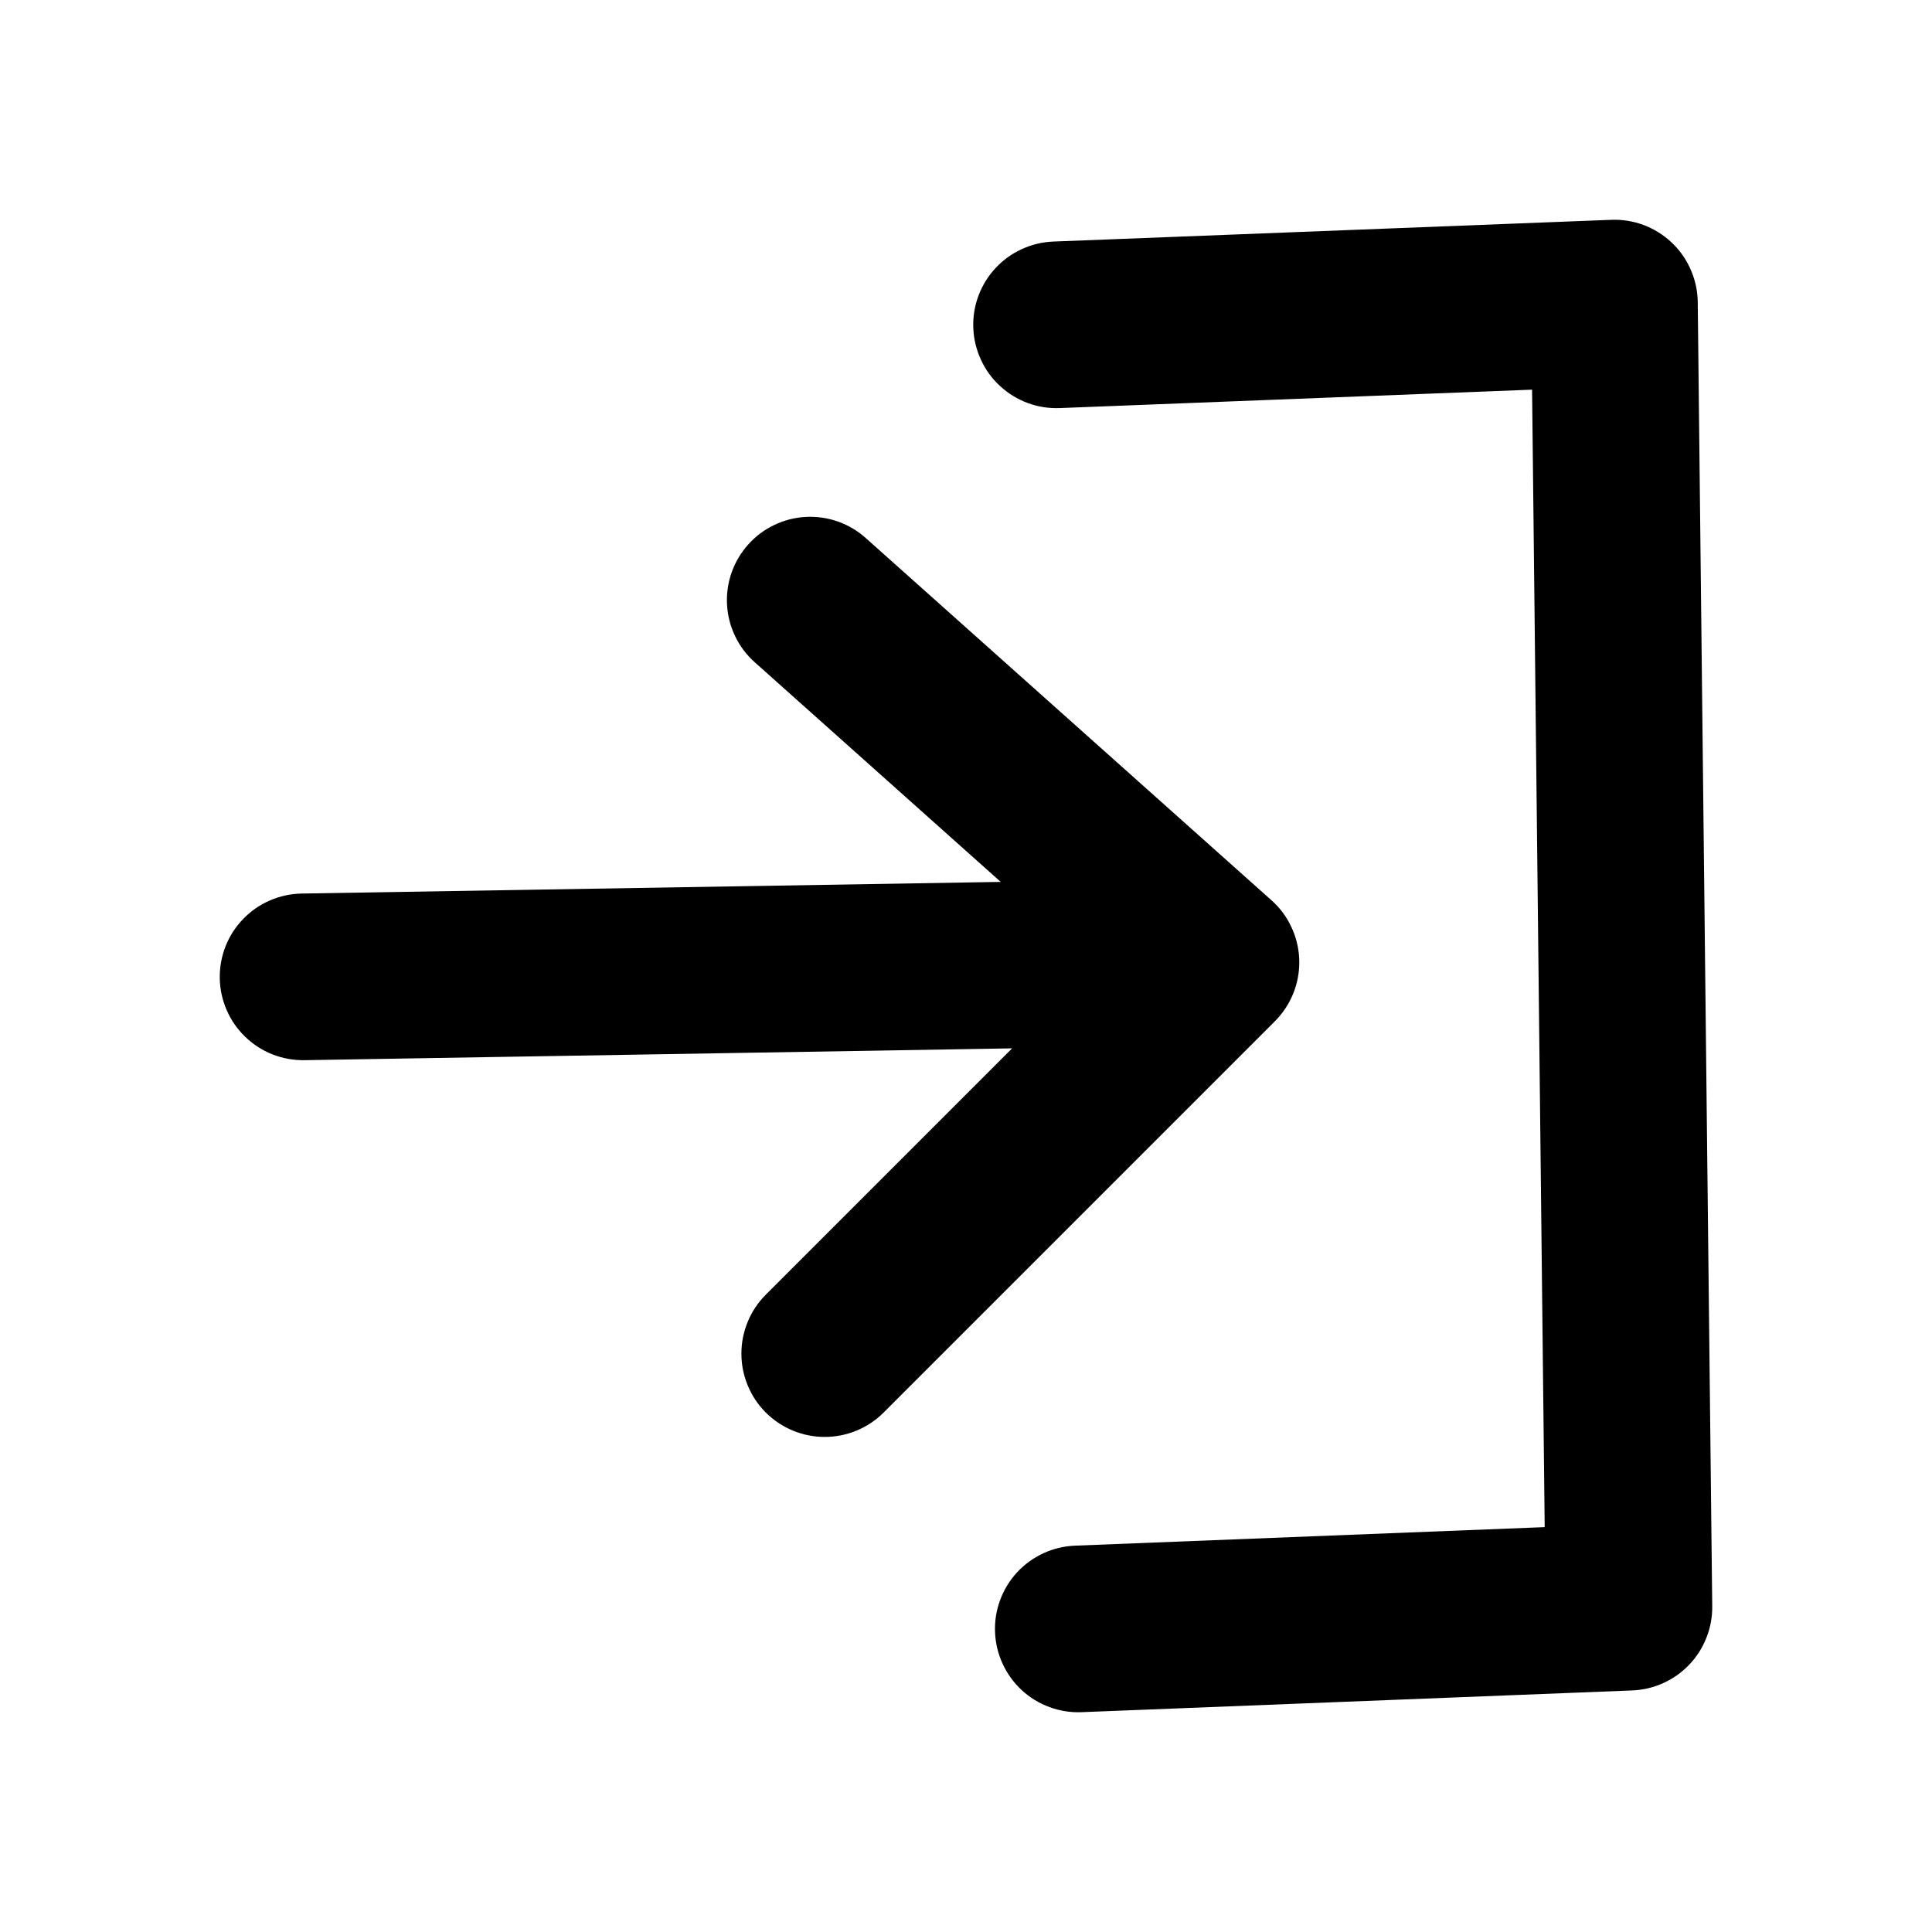
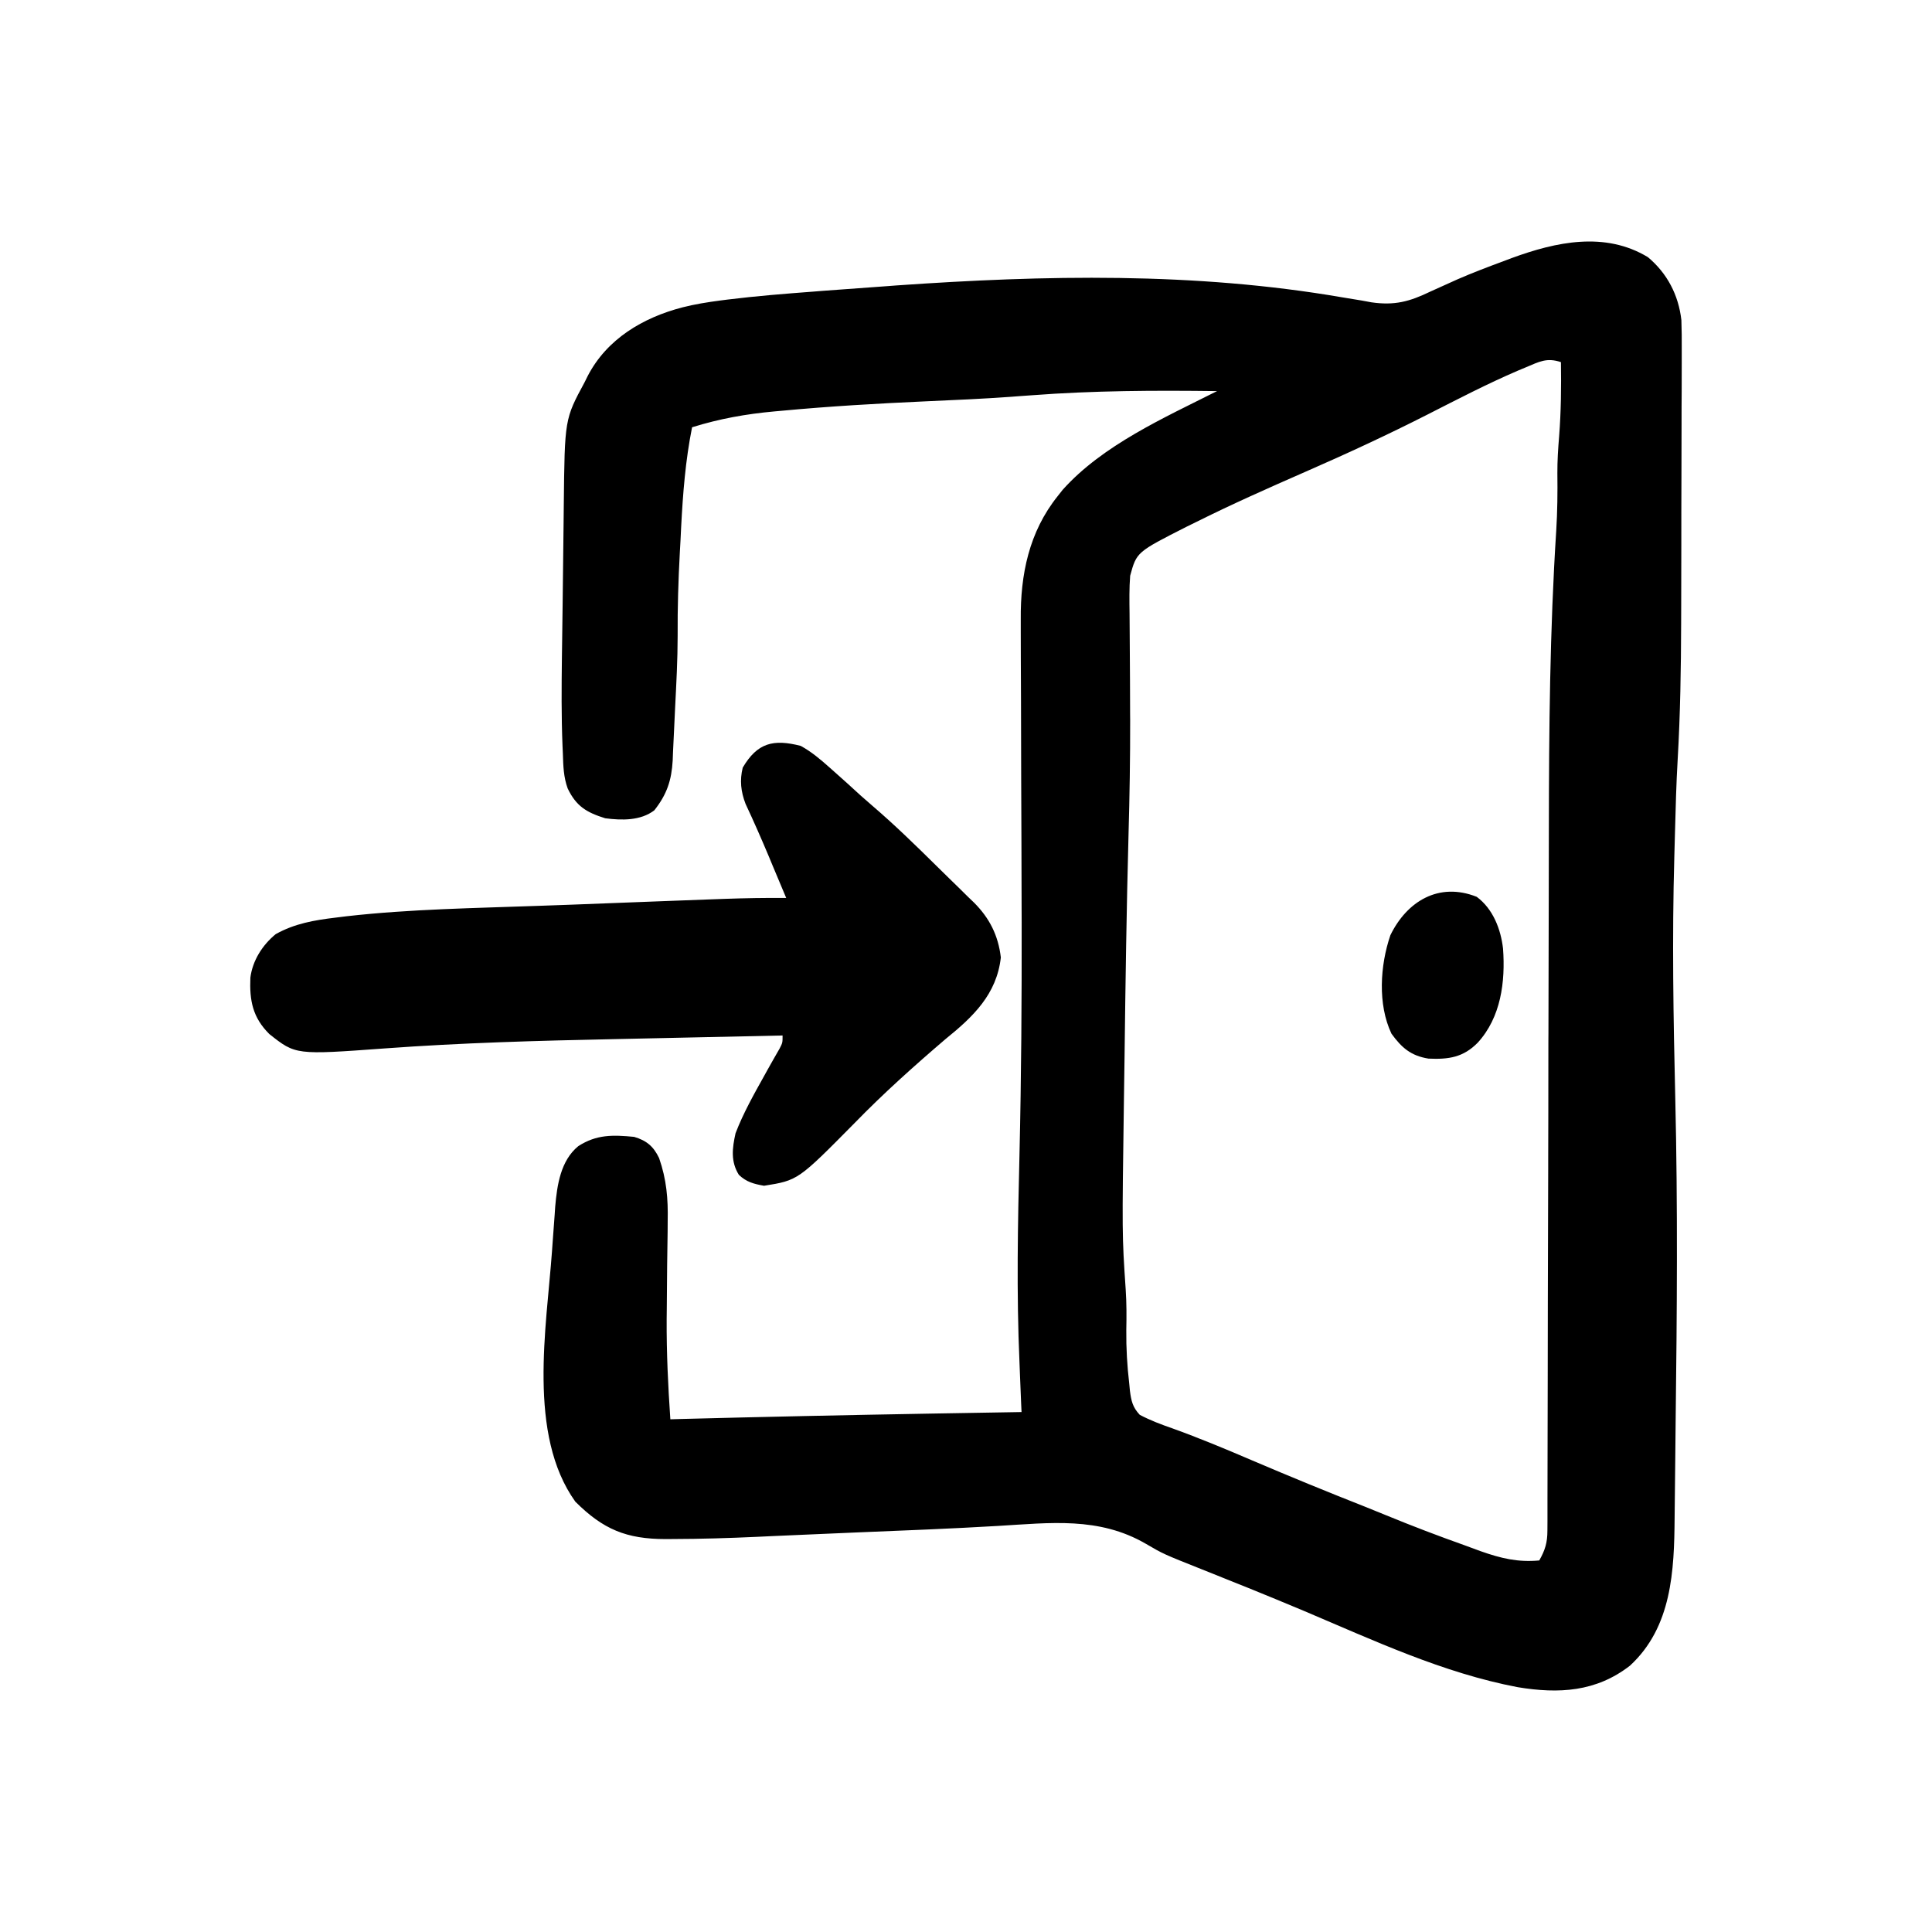
<svg xmlns="http://www.w3.org/2000/svg" viewBox="0 0 32 32">
-   <path d="M17.446 4.001 26.686 3.641Q26.961 3.63 27.218 3.725Q27.476 3.821 27.677 4.007Q27.879 4.193 27.993 4.443Q28.108 4.692 28.119 4.966Q28.12 4.985 28.12 5.005L28.36 26.605Q28.363 26.874 28.264 27.125Q28.166 27.376 27.98 27.571Q27.795 27.766 27.549 27.877Q27.304 27.988 27.034 27.999L17.914 28.359Q17.64 28.37 17.383 28.275Q17.125 28.18 16.923 27.994Q16.722 27.807 16.607 27.558Q16.492 27.309 16.481 27.034Q16.47 26.76 16.565 26.503Q16.66 26.245 16.846 26.043Q17.033 25.842 17.282 25.727Q17.531 25.612 17.806 25.601L25.585 25.294L25.376 6.454L17.554 6.759Q17.279 6.77 17.022 6.675Q16.764 6.579 16.563 6.393Q16.361 6.207 16.247 5.957Q16.132 5.708 16.121 5.434Q16.11 5.159 16.205 4.902Q16.301 4.644 16.487 4.443Q16.673 4.241 16.923 4.127Q17.172 4.012 17.446 4.001ZM4.997 14.8 16.575 14.607 12.501 10.969Q12.296 10.787 12.177 10.539Q12.058 10.292 12.042 10.018Q12.027 9.744 12.117 9.485Q12.208 9.226 12.391 9.021Q12.573 8.816 12.821 8.697Q13.068 8.578 13.342 8.562Q13.616 8.547 13.875 8.637Q14.134 8.728 14.339 8.911L21.059 14.911Q21.264 15.093 21.383 15.341Q21.502 15.588 21.518 15.862Q21.533 16.136 21.443 16.395Q21.352 16.654 21.169 16.859Q21.143 16.888 21.116 16.916L14.636 23.396Q14.442 23.59 14.188 23.695Q13.934 23.8 13.66 23.8Q13.386 23.8 13.132 23.695Q12.878 23.59 12.684 23.396Q12.49 23.202 12.385 22.948Q12.28 22.694 12.28 22.42Q12.28 22.146 12.385 21.892Q12.49 21.638 12.684 21.444L16.764 17.364L5.043 17.56Q4.769 17.564 4.513 17.464Q4.258 17.363 4.061 17.172Q3.863 16.981 3.754 16.729Q3.645 16.477 3.64 16.203Q3.636 15.929 3.736 15.673Q3.837 15.418 4.028 15.221Q4.219 15.023 4.471 14.914Q4.723 14.805 4.997 14.8Z" />
+   <path d="M27.294 4.259C27.614 4.526 27.802 4.887 27.849 5.302C27.855 5.464 27.856 5.626 27.855 5.788C27.855 5.85 27.855 5.911 27.855 5.974C27.855 6.141 27.854 6.308 27.854 6.475C27.852 6.651 27.852 6.828 27.852 7.005C27.852 7.301 27.851 7.598 27.85 7.896C27.848 8.273 27.848 8.65 27.848 9.028C27.847 9.356 27.846 9.684 27.846 10.012C27.845 10.116 27.845 10.219 27.845 10.323C27.843 11.074 27.831 11.822 27.788 12.571C27.764 12.977 27.754 13.384 27.743 13.79C27.74 13.923 27.736 14.057 27.732 14.191C27.694 15.528 27.716 16.865 27.748 18.202C27.79 19.98 27.776 21.759 27.754 23.537C27.752 23.735 27.75 23.932 27.748 24.129C27.746 24.373 27.743 24.617 27.74 24.862C27.739 24.953 27.738 25.044 27.737 25.135C27.73 26.018 27.692 26.949 26.997 27.589C26.437 28.023 25.821 28.058 25.138 27.945C23.901 27.71 22.749 27.169 21.596 26.681C21.281 26.549 20.966 26.419 20.65 26.291C20.608 26.274 20.566 26.257 20.522 26.24C20.317 26.157 20.112 26.075 19.906 25.993C19.268 25.739 19.268 25.739 18.977 25.569C18.201 25.119 17.396 25.223 16.532 25.274C15.752 25.32 14.97 25.35 14.189 25.382C13.903 25.394 13.618 25.406 13.333 25.419C13.15 25.427 12.968 25.435 12.786 25.443C12.701 25.447 12.616 25.451 12.531 25.455C12.072 25.476 11.613 25.49 11.152 25.491C11.131 25.491 11.131 25.491 11.024 25.492C10.376 25.491 9.991 25.333 9.529 24.872C8.734 23.761 9.051 21.993 9.143 20.723C9.145 20.697 9.145 20.697 9.154 20.567C9.164 20.418 9.175 20.269 9.187 20.12C9.19 20.076 9.193 20.031 9.196 19.985C9.227 19.628 9.286 19.223 9.578 18.984C9.88 18.789 10.149 18.796 10.503 18.83C10.709 18.891 10.824 18.987 10.917 19.182C11.04 19.537 11.067 19.851 11.059 20.226C11.058 20.255 11.058 20.255 11.058 20.401C11.056 20.584 11.053 20.768 11.05 20.952C11.048 21.192 11.046 21.432 11.044 21.673C11.043 21.701 11.043 21.701 11.042 21.849C11.039 22.404 11.065 22.955 11.103 23.508C11.16 23.506 11.217 23.505 11.276 23.503C12.648 23.467 14.021 23.438 15.394 23.414C15.433 23.413 15.47 23.413 15.51 23.412C15.979 23.404 16.45 23.395 16.92 23.388C16.918 23.346 16.916 23.305 16.914 23.262C16.907 23.1 16.901 22.937 16.894 22.775C16.892 22.706 16.889 22.637 16.886 22.569C16.835 21.418 16.858 20.265 16.886 19.114C16.916 17.834 16.924 16.553 16.922 15.273C16.921 15.19 16.921 15.108 16.921 15.025C16.92 14.311 16.917 13.597 16.914 12.884C16.913 12.46 16.911 12.036 16.911 11.612C16.911 11.375 16.91 11.139 16.908 10.902C16.908 10.755 16.907 10.61 16.907 10.463C16.907 10.397 16.907 10.33 16.907 10.263C16.9 9.518 17.043 8.811 17.519 8.217C17.533 8.2 17.533 8.2 17.601 8.113C18.262 7.373 19.285 6.918 20.158 6.478C19.131 6.465 18.112 6.469 17.088 6.547C17.013 6.552 16.938 6.558 16.863 6.563C16.825 6.566 16.787 6.569 16.748 6.572C16.279 6.606 15.809 6.626 15.339 6.647C14.539 6.683 13.741 6.729 12.943 6.804C12.906 6.807 12.868 6.81 12.83 6.814C12.356 6.857 11.919 6.935 11.463 7.077C11.353 7.626 11.311 8.172 11.282 8.73C11.276 8.872 11.268 9.013 11.26 9.155C11.235 9.614 11.221 10.069 11.224 10.528C11.224 10.926 11.202 11.325 11.182 11.722C11.177 11.822 11.172 11.922 11.168 12.021C11.162 12.168 11.155 12.315 11.147 12.461C11.146 12.483 11.146 12.483 11.142 12.595C11.123 12.925 11.046 13.158 10.837 13.422C10.61 13.595 10.298 13.589 10.024 13.553C9.717 13.457 9.545 13.356 9.403 13.06C9.334 12.872 9.329 12.685 9.323 12.487C9.321 12.442 9.319 12.398 9.317 12.352C9.297 11.865 9.301 11.377 9.307 10.889C9.308 10.793 9.31 10.697 9.311 10.601C9.313 10.4 9.316 10.201 9.319 10.001C9.322 9.747 9.325 9.493 9.328 9.239C9.33 9.041 9.332 8.843 9.335 8.645C9.337 8.551 9.338 8.458 9.338 8.363C9.353 6.942 9.353 6.942 9.683 6.331C9.691 6.314 9.691 6.314 9.734 6.228C10.052 5.614 10.649 5.261 11.303 5.091C11.511 5.038 11.719 5.005 11.932 4.977C11.971 4.972 12.009 4.968 12.049 4.962C12.525 4.903 13.004 4.865 13.483 4.829C13.508 4.827 13.508 4.827 13.631 4.817C13.988 4.79 14.344 4.764 14.701 4.739C14.748 4.735 14.795 4.732 14.844 4.728C17.302 4.556 19.79 4.504 22.227 4.924C22.336 4.942 22.447 4.96 22.556 4.978C22.609 4.987 22.66 4.997 22.713 5.007C23.098 5.063 23.346 4.996 23.692 4.829C23.791 4.784 23.89 4.739 23.989 4.695C24.039 4.672 24.09 4.649 24.142 4.626C24.392 4.517 24.646 4.421 24.902 4.326C24.925 4.318 24.925 4.318 25.04 4.274C25.773 4.005 26.584 3.83 27.294 4.259ZM25.273 6.084C25.252 6.093 25.252 6.093 25.141 6.139C24.631 6.358 24.139 6.614 23.644 6.866C22.979 7.204 22.304 7.516 21.62 7.815C21.01 8.082 20.404 8.351 19.809 8.648C19.784 8.66 19.784 8.66 19.654 8.724C18.826 9.144 18.826 9.144 18.719 9.536C18.703 9.743 18.706 9.949 18.709 10.156C18.71 10.251 18.71 10.346 18.711 10.44C18.711 10.541 18.712 10.642 18.713 10.743C18.716 11.101 18.717 11.46 18.718 11.819C18.718 11.855 18.719 11.891 18.719 11.929C18.72 12.559 18.71 13.189 18.692 13.82C18.659 15.052 18.641 16.284 18.626 17.516C18.623 17.746 18.62 17.975 18.616 18.204C18.584 20.45 18.584 20.45 18.645 21.357C18.66 21.582 18.66 21.805 18.655 22.031C18.652 22.329 18.669 22.622 18.704 22.919C18.707 22.957 18.711 22.995 18.715 23.035C18.737 23.204 18.76 23.308 18.878 23.434C19.053 23.526 19.23 23.593 19.415 23.657C19.865 23.819 20.304 24.002 20.742 24.19C21.361 24.454 21.982 24.709 22.607 24.955C22.725 25.002 22.844 25.05 22.962 25.099C23.39 25.275 23.823 25.44 24.259 25.595C24.349 25.628 24.439 25.661 24.528 25.694C24.86 25.811 25.142 25.879 25.495 25.846C25.593 25.673 25.63 25.549 25.63 25.351C25.63 25.326 25.63 25.326 25.631 25.197C25.631 25.141 25.631 25.086 25.631 25.028C25.631 24.969 25.631 24.909 25.631 24.848C25.632 24.684 25.632 24.519 25.632 24.355C25.632 24.177 25.633 23.999 25.633 23.822C25.634 23.513 25.634 23.205 25.635 22.896C25.635 22.448 25.636 22 25.637 21.551C25.64 20.821 25.642 20.09 25.643 19.36C25.643 19.316 25.643 19.272 25.643 19.227C25.643 18.962 25.644 18.696 25.645 18.43C25.645 18.036 25.646 17.642 25.646 17.247C25.646 17.205 25.646 17.161 25.647 17.117C25.648 16.392 25.65 15.666 25.652 14.94C25.653 14.534 25.654 14.128 25.654 13.722C25.656 12.076 25.67 10.436 25.776 8.792C25.796 8.473 25.799 8.156 25.795 7.837C25.794 7.632 25.807 7.431 25.824 7.227C25.856 6.817 25.86 6.409 25.854 5.998C25.619 5.919 25.492 5.992 25.273 6.084ZM13.262 12.354C13.442 12.452 13.589 12.578 13.742 12.714C13.765 12.735 13.789 12.755 13.813 12.777C13.962 12.909 14.11 13.042 14.256 13.177C14.317 13.231 14.377 13.284 14.439 13.337C14.813 13.657 15.164 13.999 15.514 14.345C15.584 14.414 15.655 14.484 15.726 14.553C15.831 14.654 15.935 14.757 16.038 14.859C16.07 14.889 16.102 14.92 16.134 14.951C16.391 15.209 16.534 15.494 16.577 15.858C16.509 16.469 16.118 16.841 15.66 17.211C15.142 17.654 14.63 18.112 14.154 18.602C13.217 19.55 13.217 19.55 12.655 19.64C12.487 19.61 12.364 19.579 12.238 19.459C12.1 19.238 12.128 19.017 12.183 18.77C12.311 18.436 12.488 18.123 12.662 17.811C12.68 17.78 12.696 17.749 12.714 17.717C12.78 17.6 12.845 17.483 12.913 17.367C12.962 17.271 12.962 17.271 12.962 17.151C12.329 17.164 11.697 17.178 11.065 17.192C10.771 17.199 10.477 17.205 10.183 17.211C8.911 17.237 7.643 17.272 6.374 17.365C4.897 17.473 4.897 17.473 4.461 17.127C4.185 16.853 4.131 16.573 4.147 16.192C4.184 15.908 4.347 15.652 4.567 15.472C4.88 15.297 5.204 15.241 5.556 15.199C5.617 15.191 5.678 15.184 5.741 15.176C6.801 15.056 7.873 15.042 8.938 15.003C9.298 14.991 9.657 14.977 10.016 14.963C10.346 14.95 10.676 14.937 11.006 14.925C11.023 14.924 11.023 14.924 11.113 14.921C11.317 14.913 11.521 14.906 11.726 14.898C11.817 14.895 11.908 14.891 12 14.888C12.34 14.876 12.681 14.87 13.022 14.873C12.947 14.694 12.872 14.515 12.797 14.337C12.787 14.312 12.787 14.312 12.734 14.185C12.611 13.893 12.484 13.603 12.349 13.315C12.271 13.113 12.25 12.925 12.302 12.714C12.545 12.302 12.809 12.238 13.262 12.354ZM24.459 14.854C24.729 15.054 24.858 15.389 24.895 15.712C24.935 16.26 24.861 16.85 24.475 17.271C24.235 17.514 23.995 17.549 23.66 17.534C23.369 17.487 23.217 17.355 23.047 17.121C22.817 16.636 22.858 15.99 23.029 15.49C23.303 14.928 23.832 14.605 24.459 14.854Z" />
</svg>
